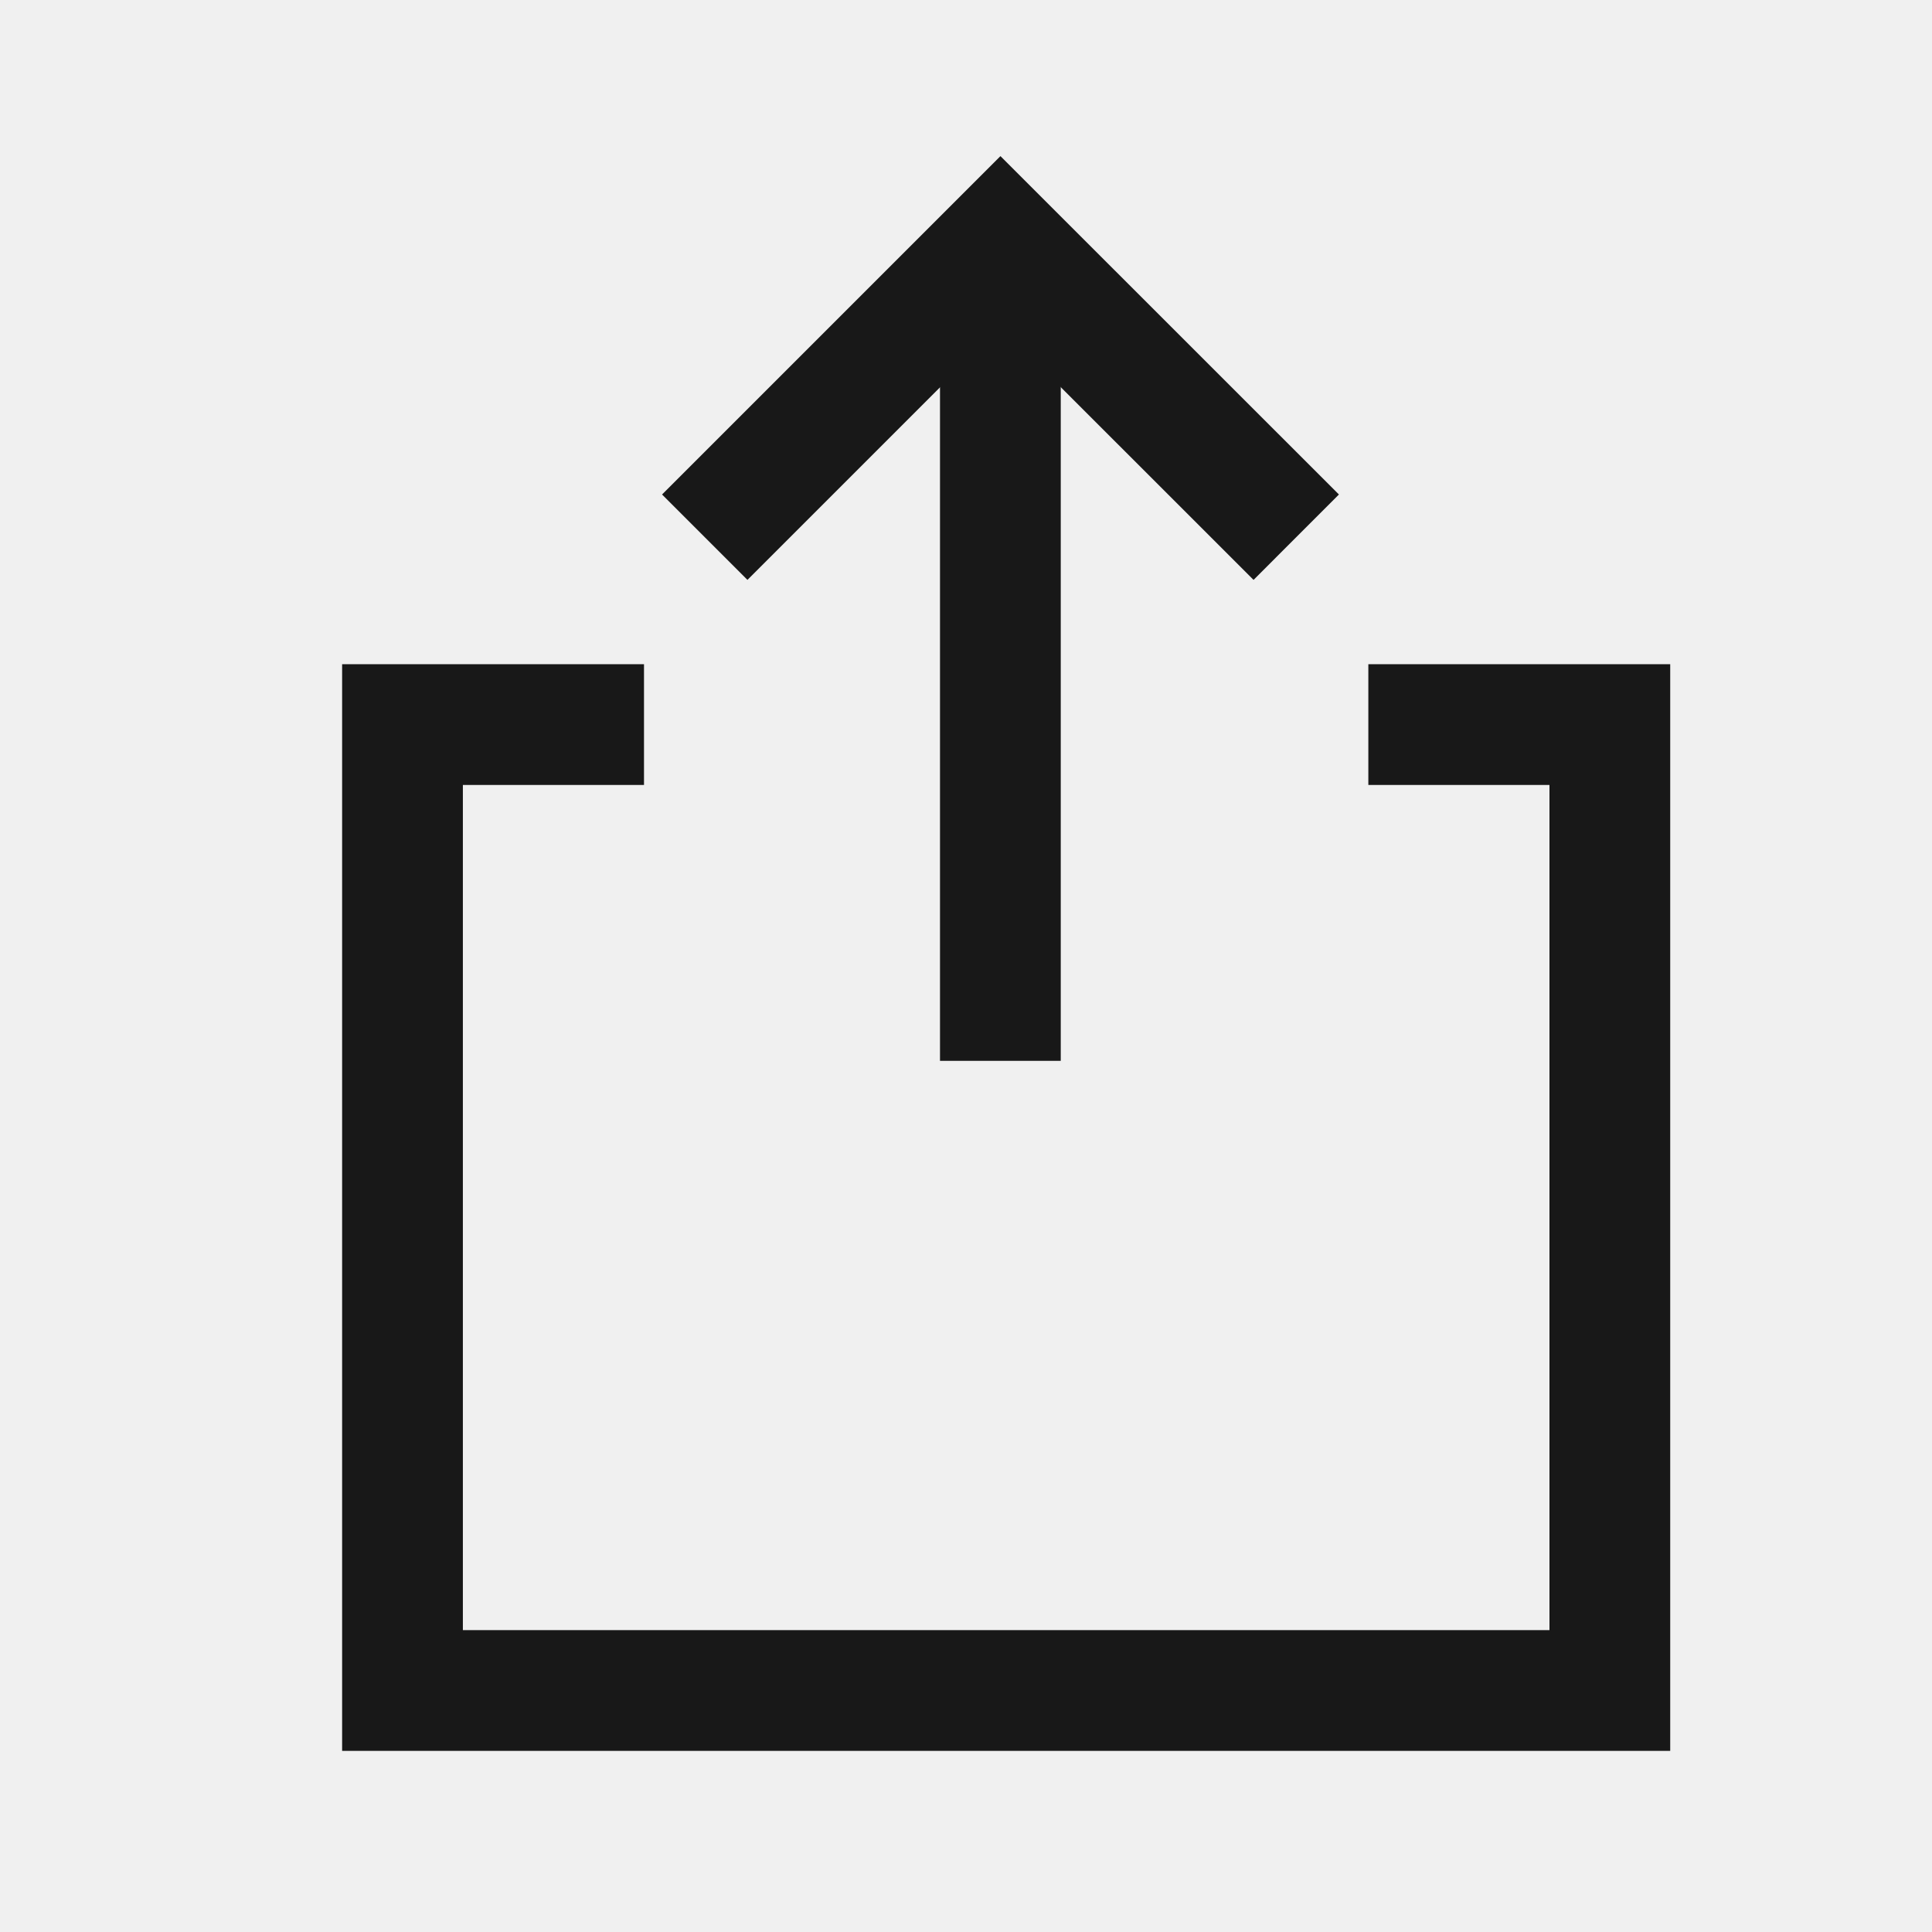
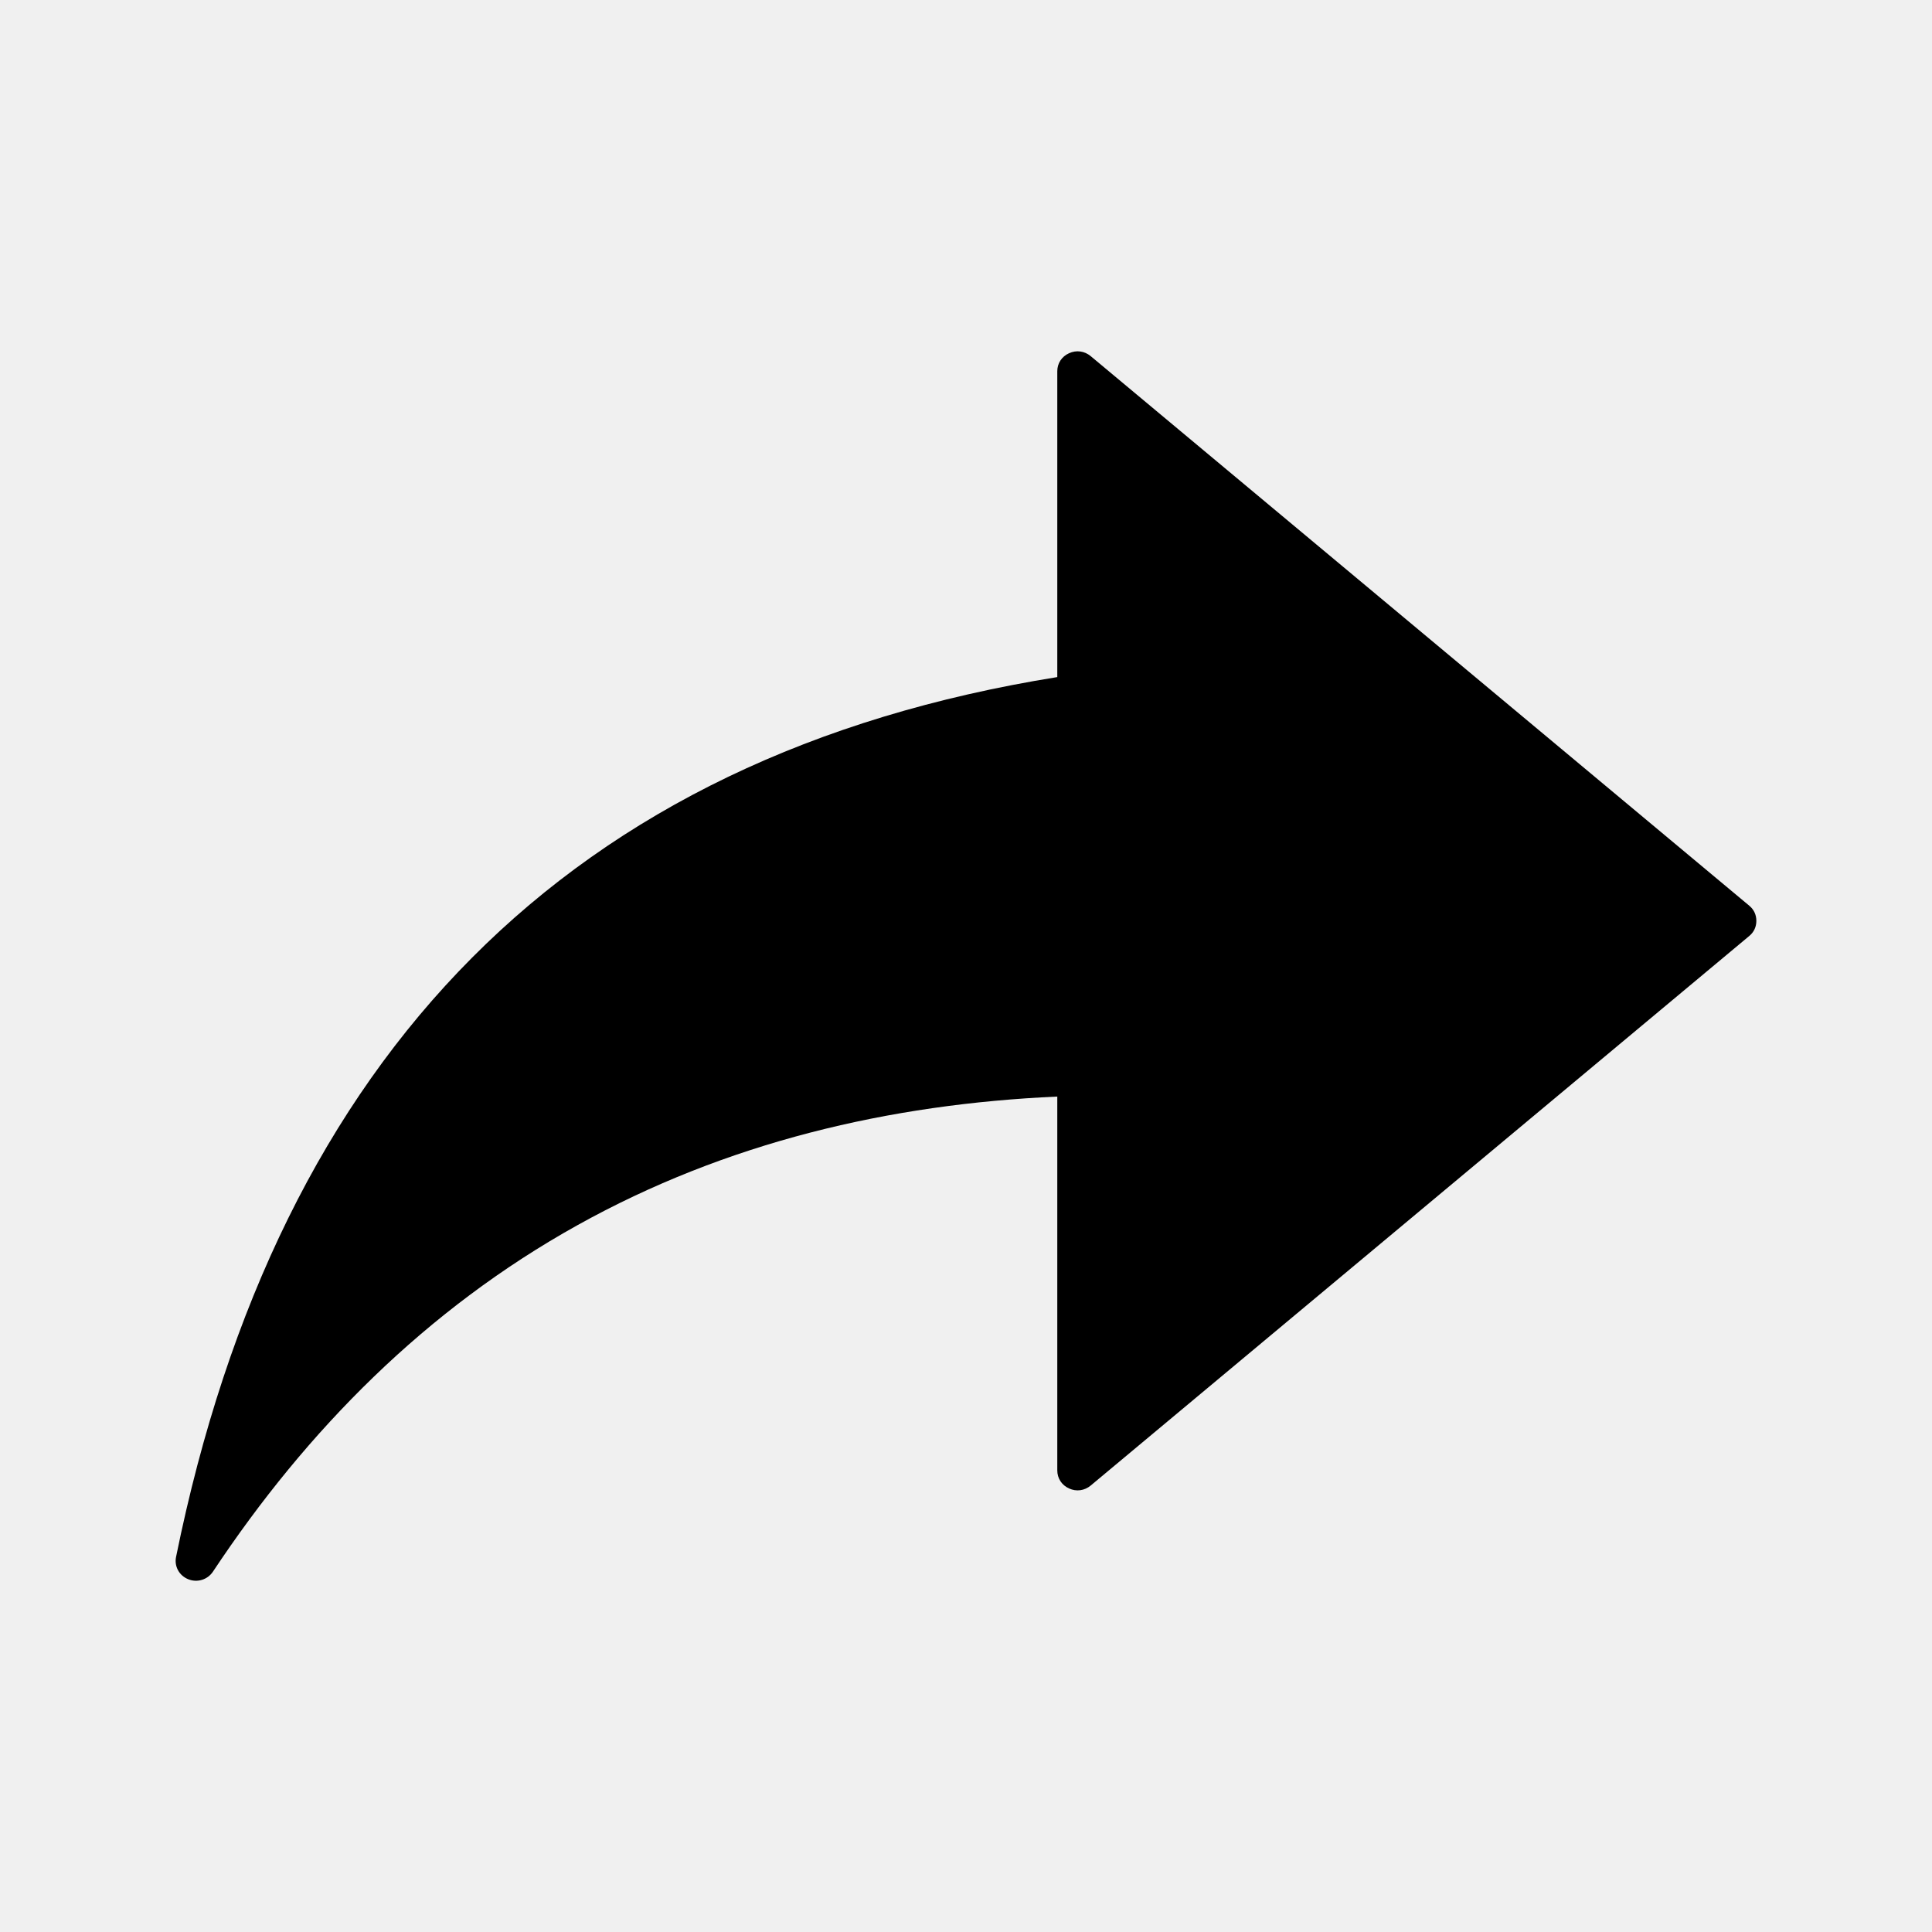
<svg xmlns="http://www.w3.org/2000/svg" viewBox="0 0 24 24" fill="none">
-   <path d="M8 9.001H5V21H19.998V9.001H16.998" stroke="#181818" stroke-width="1.5" />
-   <path d="M12.427 3.784L12.427 12.428" stroke="#181818" stroke-width="1.5" stroke-linecap="square" stroke-linejoin="round" />
-   <path d="M9.285 6.143L12.428 3L15.572 6.143" stroke="#181818" stroke-width="1.5" stroke-linecap="square" />
+   <g clip-path="url(#clip0_1557_18438)">
+     <path fill-rule="evenodd" clip-rule="evenodd" d="M13.134 13.622C11.05 13.715 9.022 14.19 7.171 15.221C5.297 16.264 3.815 17.76 2.645 19.524C2.578 19.624 2.451 19.663 2.339 19.618C2.226 19.573 2.163 19.458 2.187 19.341C3.456 13.09 7.074 9.384 13.134 8.411V4.612C13.134 4.513 13.189 4.429 13.28 4.388C13.371 4.346 13.472 4.36 13.549 4.424L21.73 11.251C21.788 11.299 21.818 11.364 21.818 11.439C21.818 11.514 21.788 11.579 21.73 11.627L13.549 18.454C13.472 18.518 13.371 18.532 13.28 18.49C13.189 18.449 13.134 18.364 13.134 18.266V13.623V13.622Z" fill="black" />
+   </g>
+   <defs>
+     <clipPath id="clip0_1557_18438">
+       <rect width="19.636" height="15.273" fill="white" transform="translate(2.18176 4.36363)" />
+     </clipPath>
+   </defs>
</svg>
